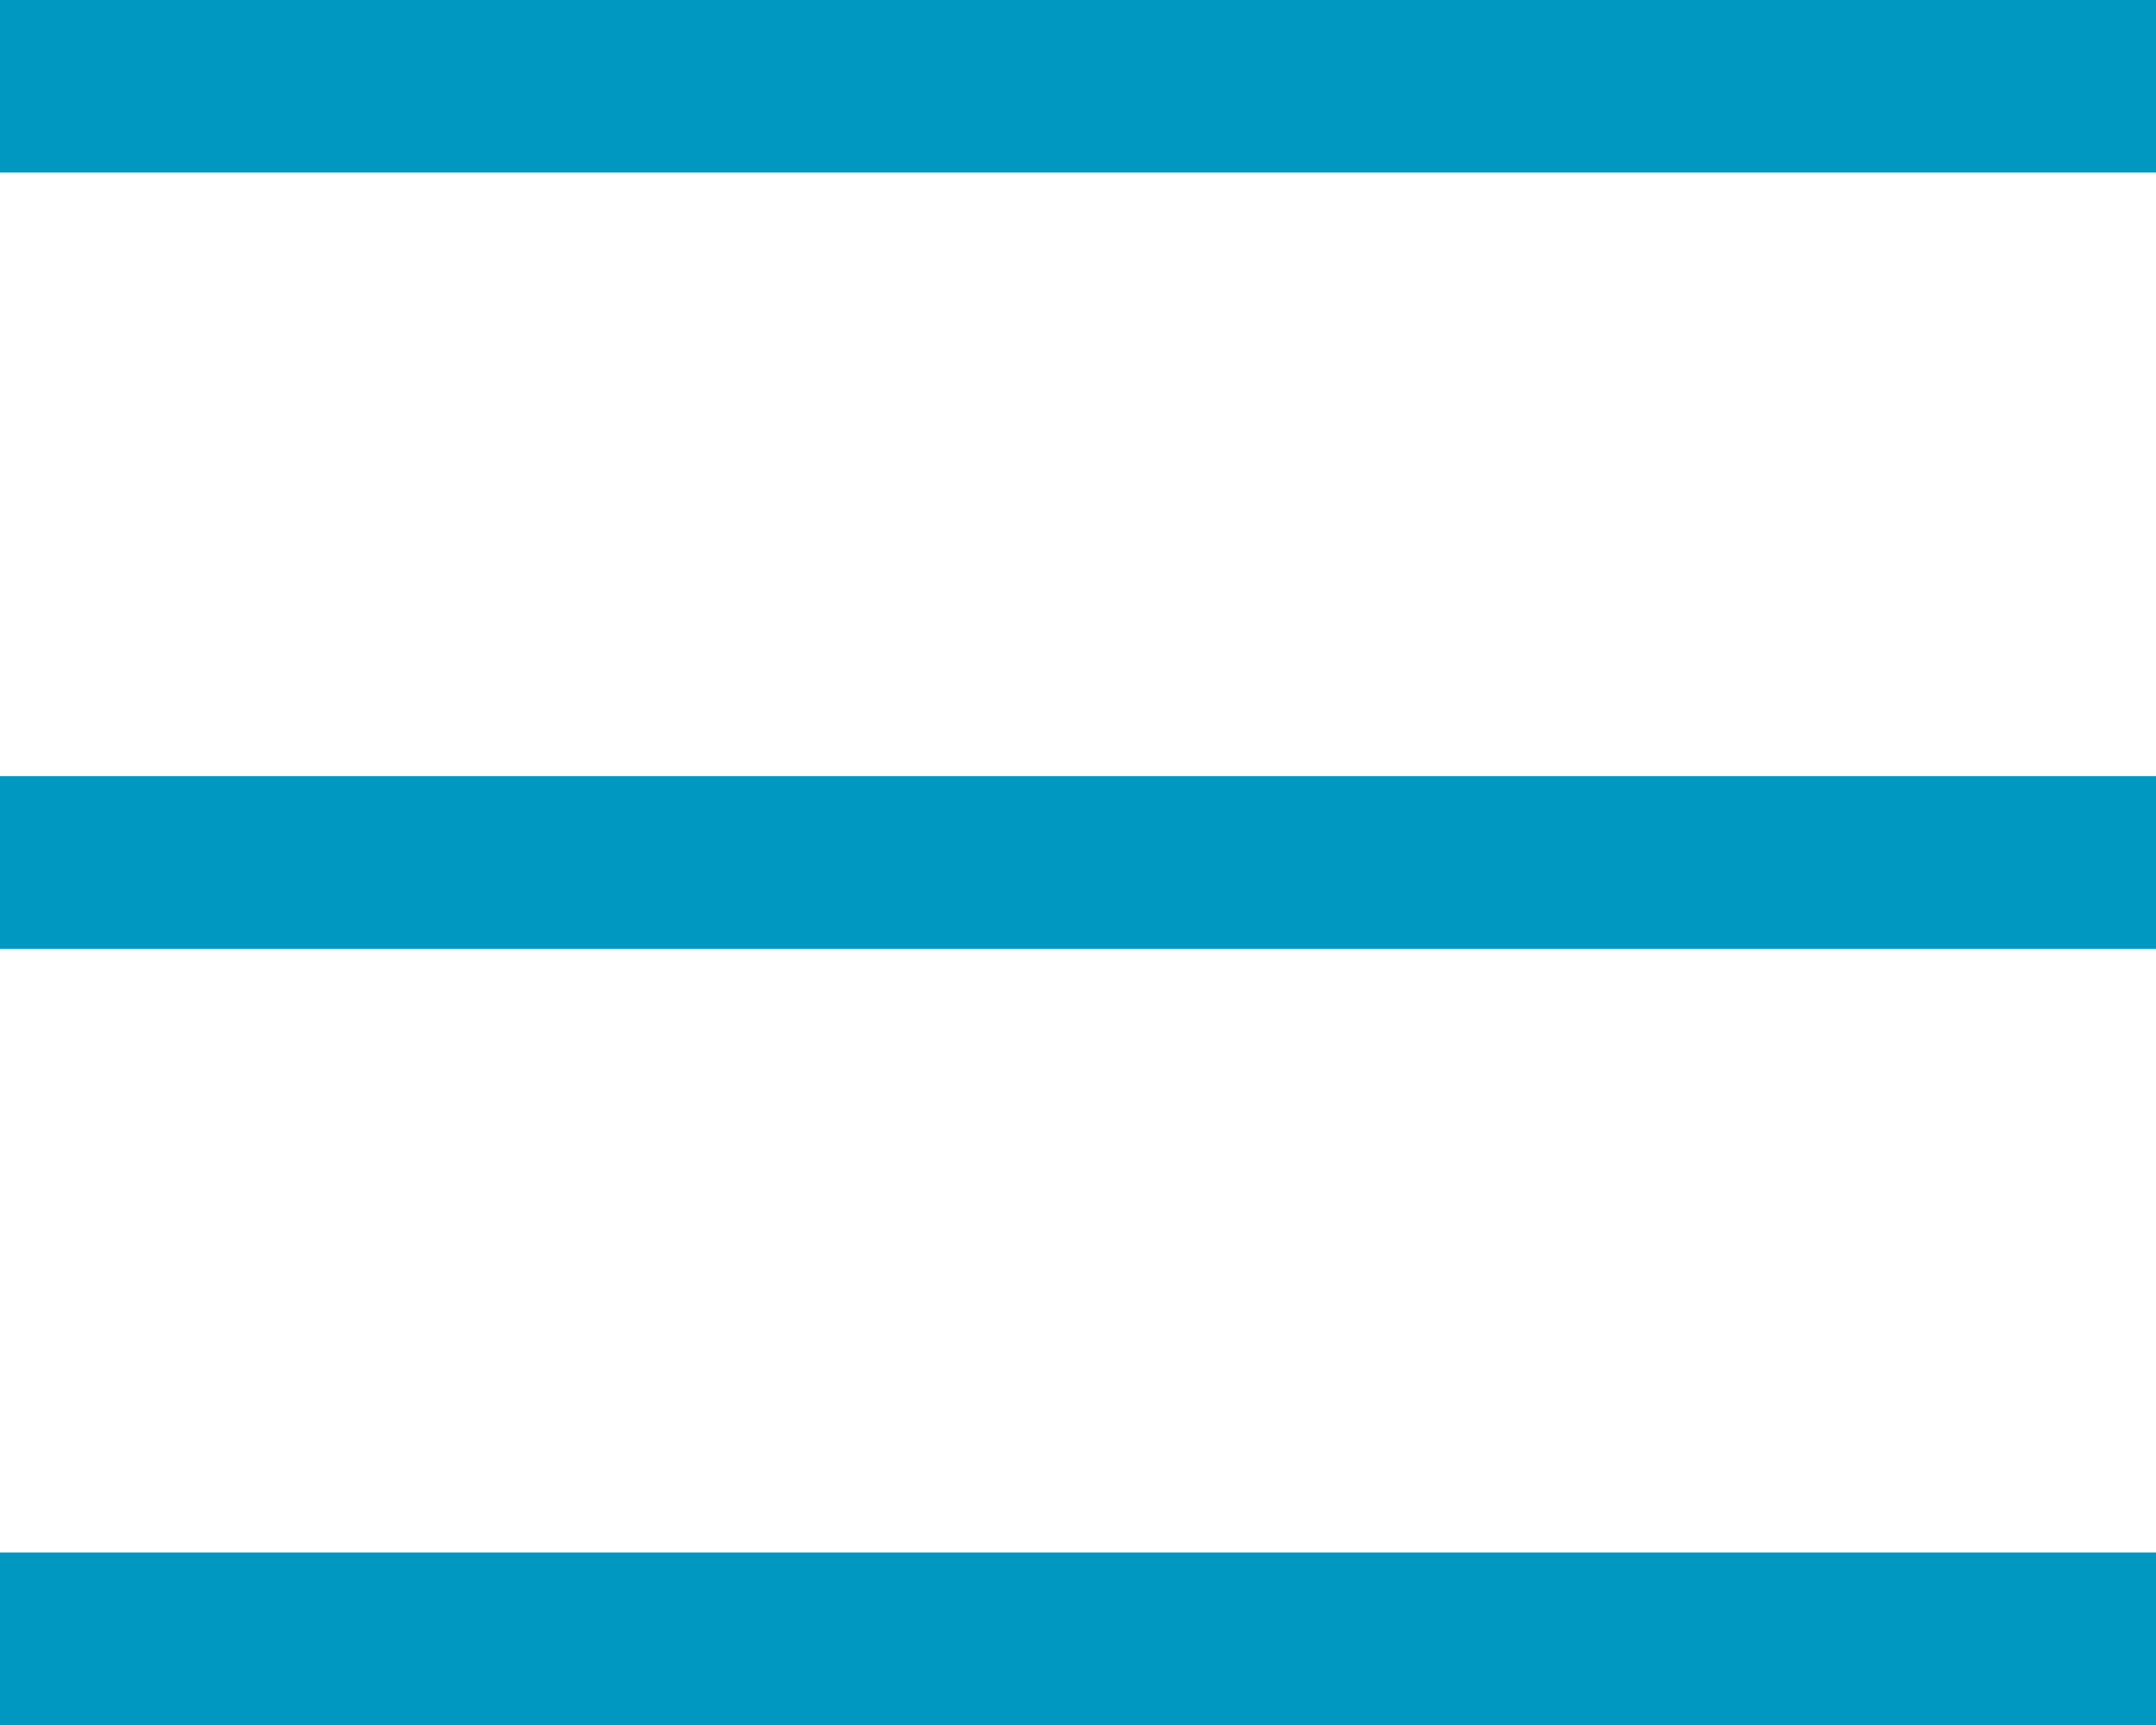
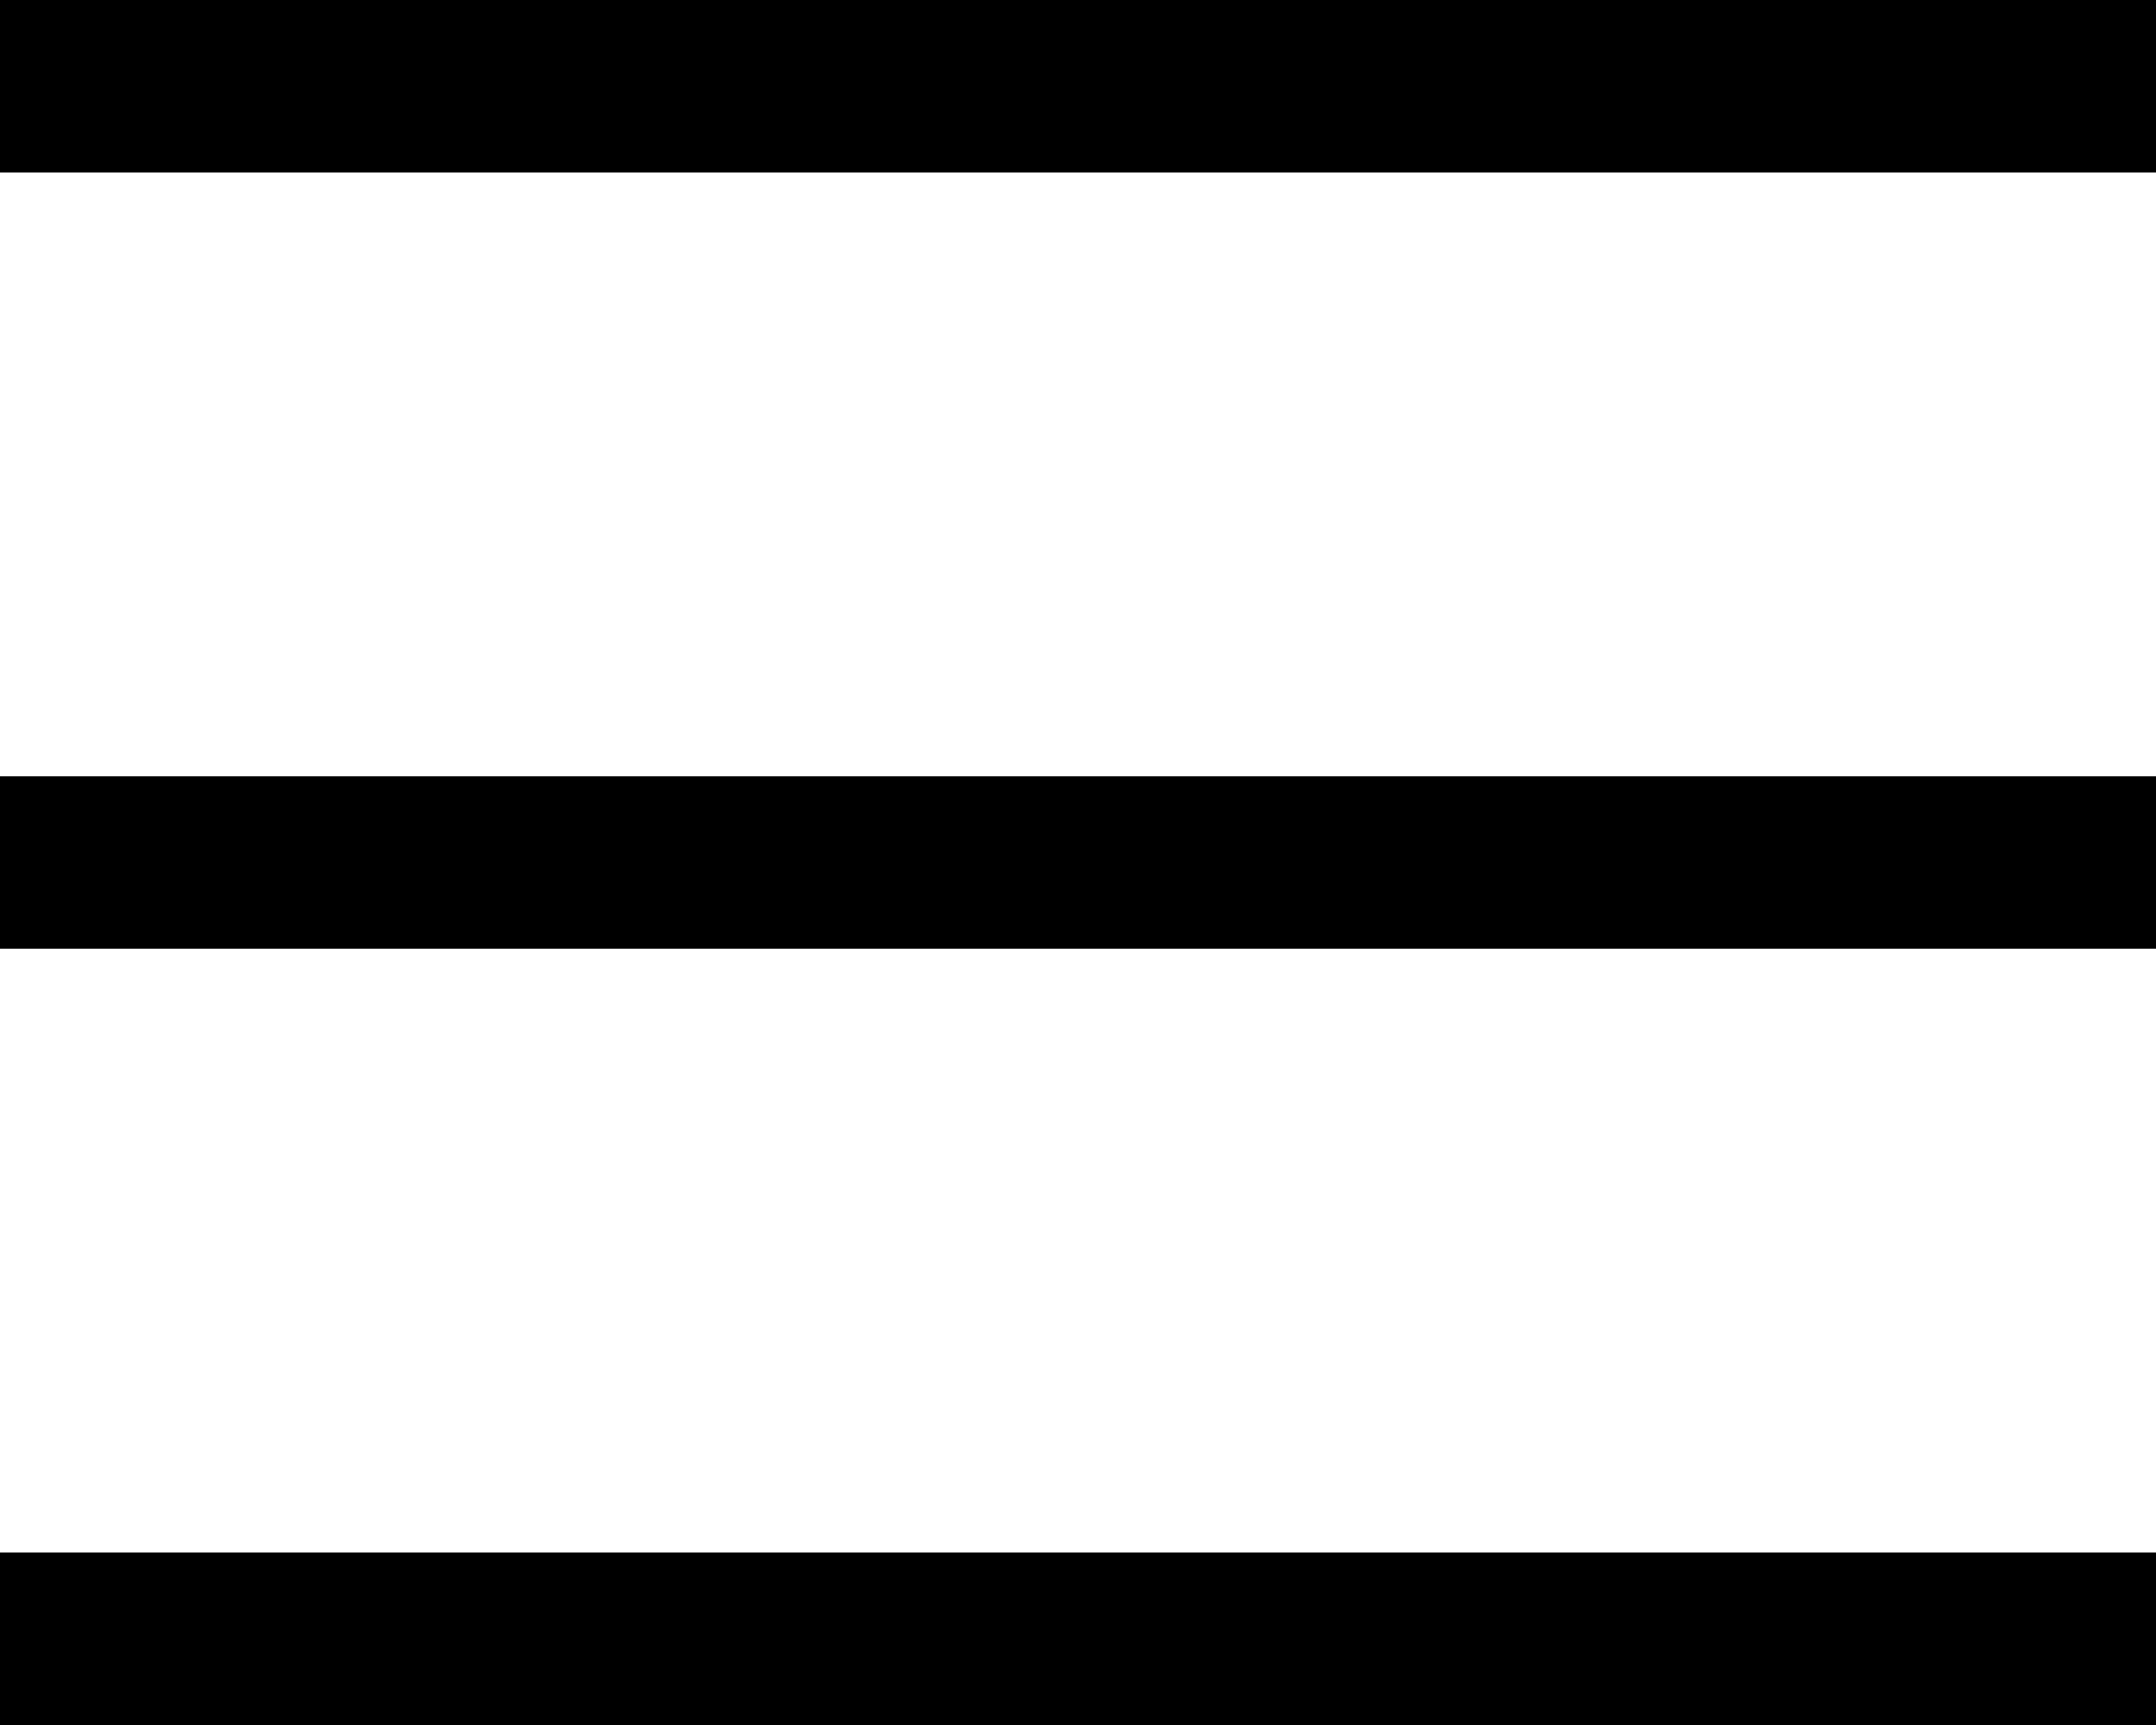
<svg xmlns="http://www.w3.org/2000/svg" width="25" height="20" viewBox="0 0 25 20">
  <g id="button_menu" transform="translate(-20 -28)">
-     <rect id="Rectangle_10" data-name="Rectangle 10" width="25" height="2" transform="translate(20 28)" fill="#0098c1" />
-     <rect id="Rectangle_10-2" data-name="Rectangle 10" width="25" height="2" transform="translate(20 37)" fill="#0098c1" />
-     <rect id="Rectangle_10-3" data-name="Rectangle 10" width="25" height="2" transform="translate(20 46)" fill="#0098c1" />
+     <rect id="Rectangle_10" data-name="Rectangle 10" width="25" height="2" transform="translate(20 28)" />
+     <rect id="Rectangle_10-2" data-name="Rectangle 10" width="25" height="2" transform="translate(20 37)" />
+     <rect id="Rectangle_10-3" data-name="Rectangle 10" width="25" height="2" transform="translate(20 46)" />
  </g>
</svg>
